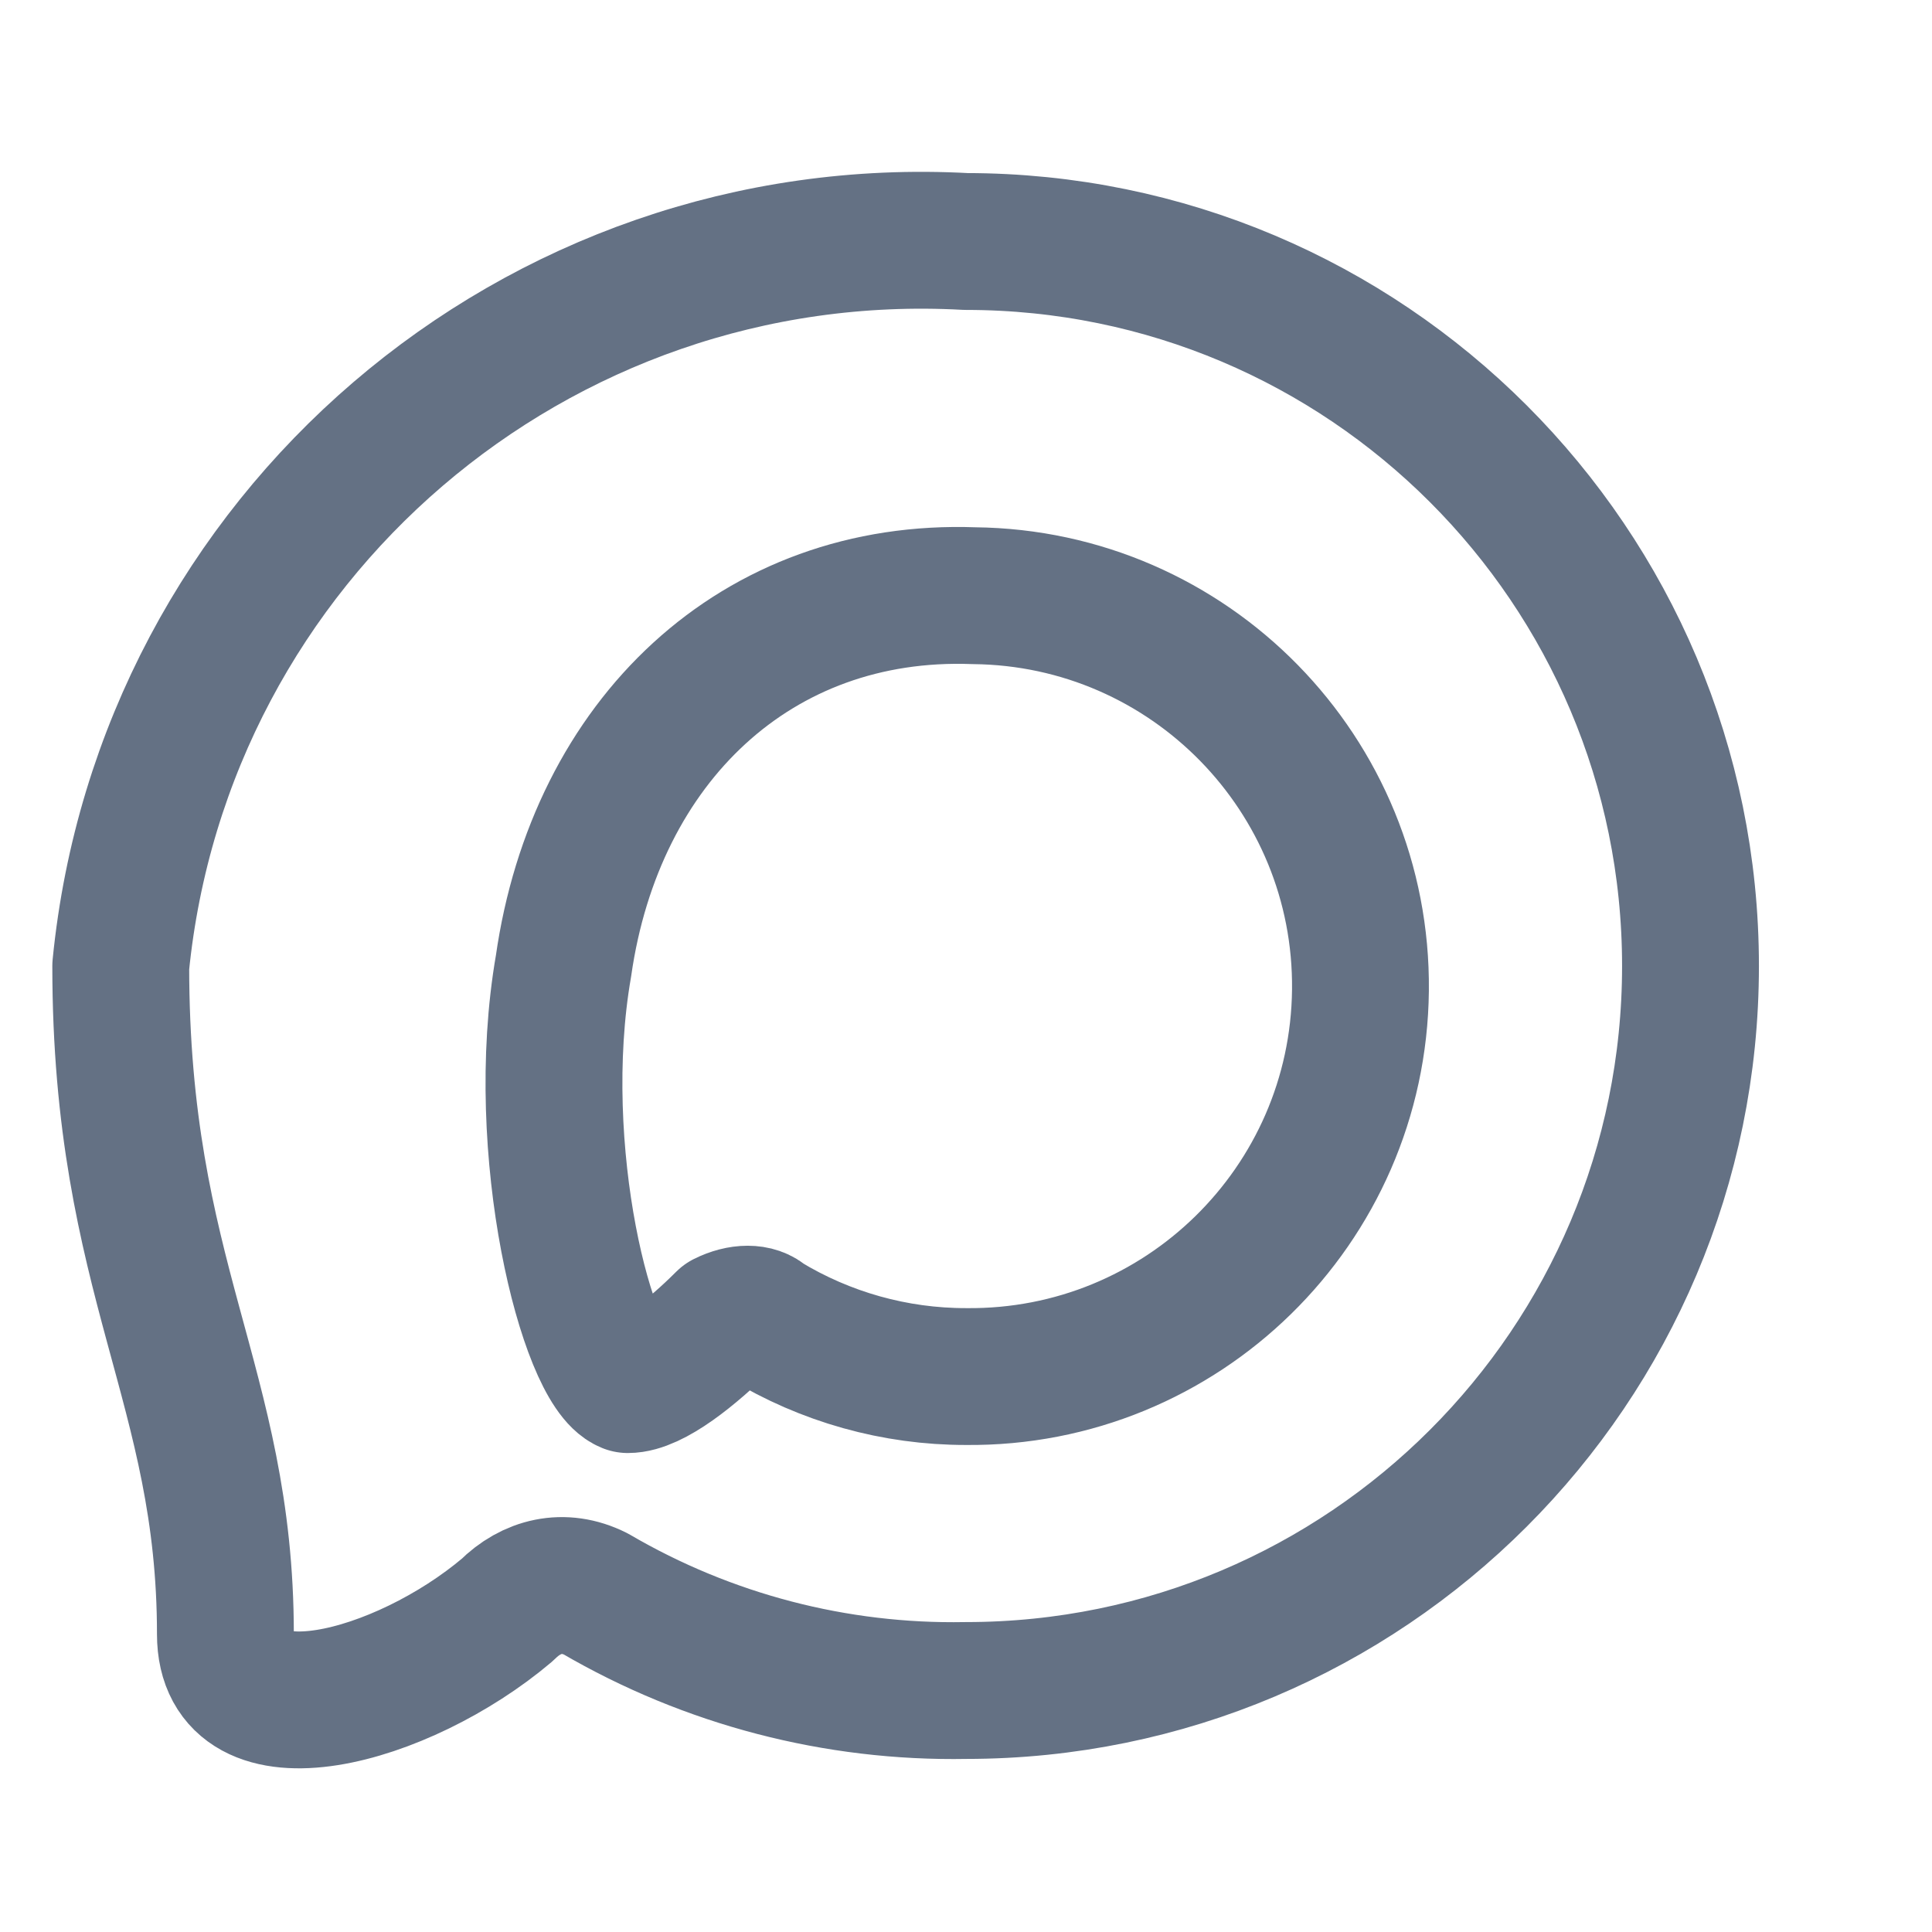
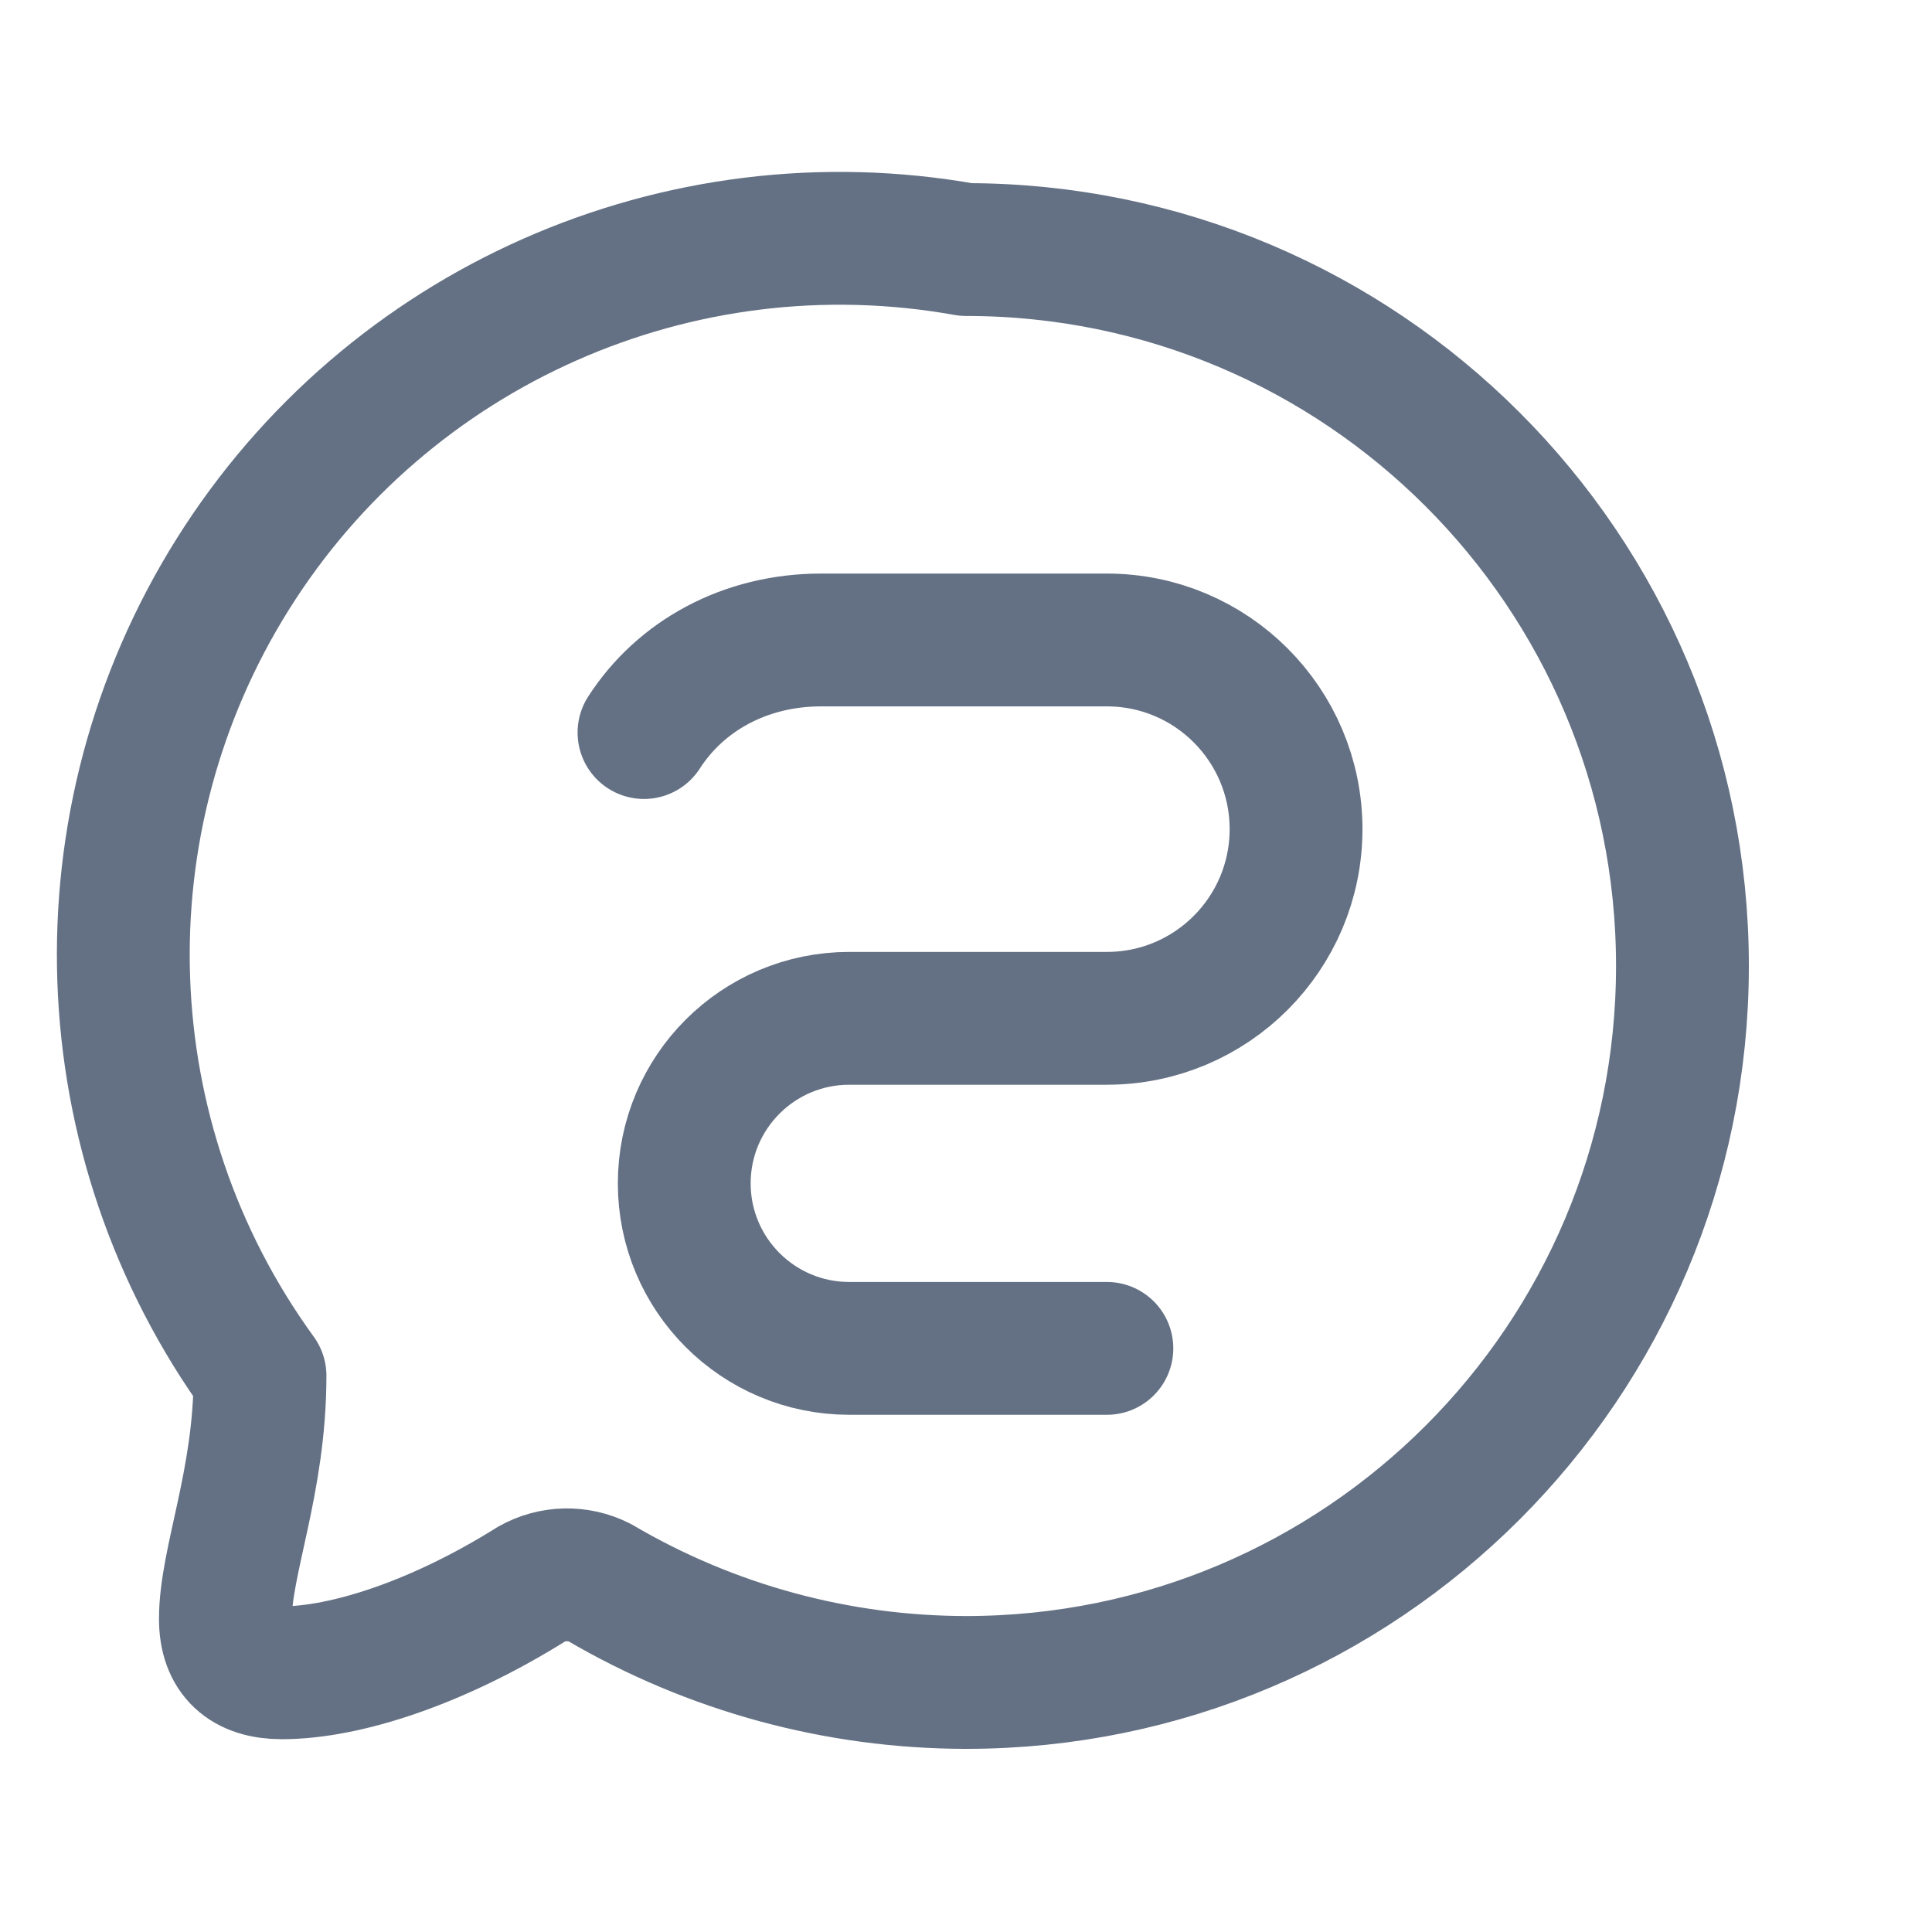
- <svg xmlns="http://www.w3.org/2000/svg" viewBox="0 0 24 24" fill="none" stroke="#647184" stroke-width="1.7" stroke-linecap="round" stroke-linejoin="round">
-   <path d="M12 3a9 9 0 0 1 0 18 8.8 8.8 0 0 1-4.6-1.2c-.4-.2-.8-.1-1.1.2-1.3 1.1-3.5 1.7-3.5.3 0-3.1-1.3-4.4-1.3-8.3A10 10 0 0 1 12 3Z" />
-   <path d="M12.1 7.4c-2.7-.1-4.7 1.8-5.1 4.6-.4 2.3.3 5 .8 5.2.3 0 .8-.4 1.2-.8.2-.1.4-.1.5 0a4.8 4.8 0 0 0 2.5.7 4.8 4.8 0 0 0 .1-9.7Z" />
+ <svg xmlns="http://www.w3.org/2000/svg" viewBox="0 0 24 24" fill="none" stroke="#647184" stroke-width="1.65" stroke-linecap="round" stroke-linejoin="round">
+   <path d="M12 3.1a8.9 8.9 0 0 1 0 17.8 9 9 0 0 1-4.55-1.24.9.9 0 0 0-.85.02c-1.15.72-2.3 1.1-3.1 1.1-.45 0-.7-.22-.7-.67 0-.72.43-1.7.43-3.02A8.9 8.9 0 0 1 12 3.1Z" />
+   <path d="M8 9.1c.45-.7 1.25-1.15 2.2-1.15h3.55a2.35 2.35 0 0 1 0 4.7h-3.2a2.05 2.05 0 0 0 0 4.1h3.2" />
</svg>
